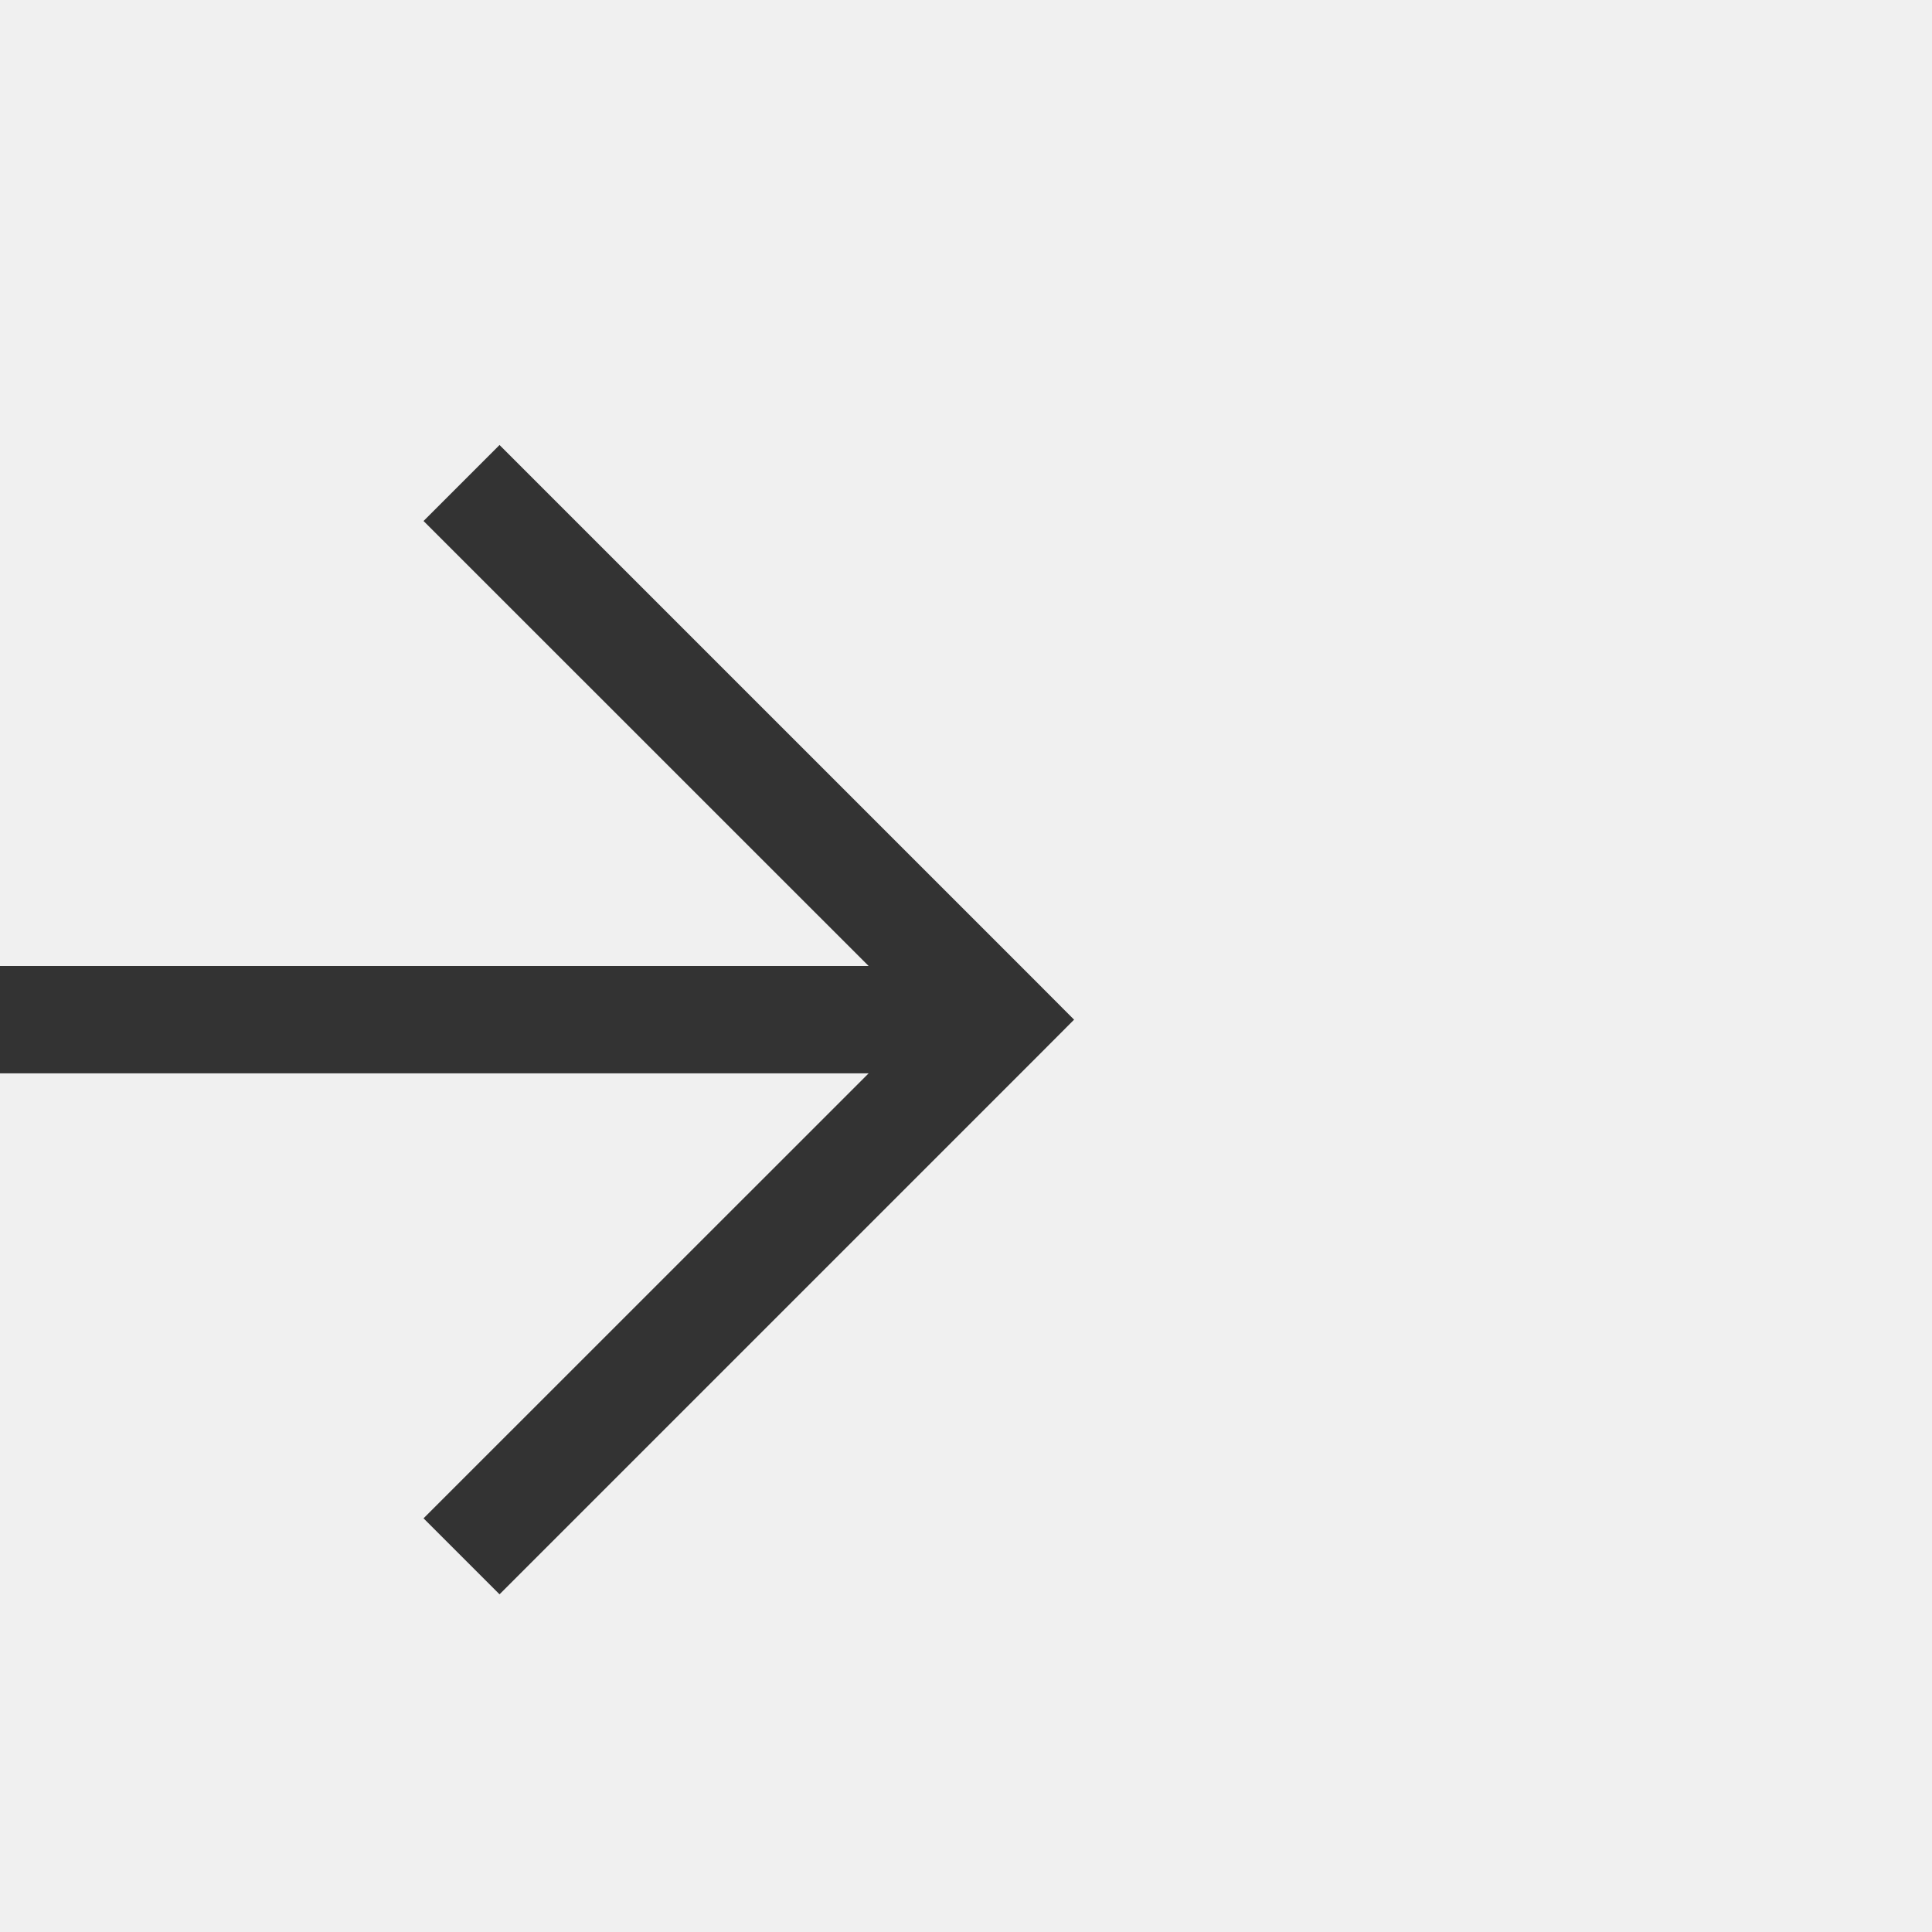
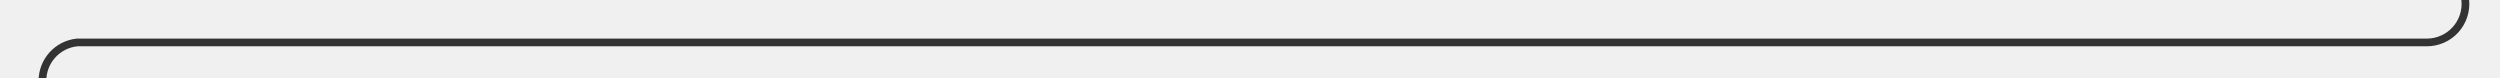
- <svg xmlns="http://www.w3.org/2000/svg" version="1.1" width="18px" height="18px" preserveAspectRatio="xMinYMid meet" viewBox="441 6048  18 16">
-   <defs>
-     <mask fill="white" id="clip60">
-       <path d="M 380.5 6042  L 427.5 6042  L 427.5 6070  L 380.5 6070  Z M 356 6042  L 460 6042  L 460 6070  L 356 6070  Z " fill-rule="evenodd" />
-     </mask>
-   </defs>
-   <path d="M 380.5 6056.5  L 356 6056.5  M 427.5 6056.5  L 450 6056.5  " stroke-width="1" stroke="#333333" fill="none" />
-   <path d="M 444.946 6051.854  L 449.593 6056.5  L 444.946 6061.146  L 445.654 6061.854  L 450.654 6056.854  L 451.007 6056.5  L 450.654 6056.146  L 445.654 6051.146  L 444.946 6051.854  Z " fill-rule="nonzero" fill="#333333" stroke="none" mask="url(#clip60)" />
+ <svg xmlns="http://www.w3.org/2000/svg" version="1.1" width="324px" height="10px" preserveAspectRatio="xMinYMid meet" viewBox="816 4066  324 8">
+   <path d="M 1135.5 4001  L 1135.5 4065  A 5 5 0 0 1 1130.5 4070.5 L 826 4070.5  A 5 5 0 0 0 821.5 4075.5 L 821.5 4151  " stroke-width="1" stroke="#333333" fill="none" />
+   <path d="M 826.146 4145.946  L 821.5 4150.593  L 816.854 4145.946  L 816.146 4146.654  L 821.146 4151.654  L 821.5 4152.007  L 821.854 4151.654  L 826.854 4146.654  L 826.146 4145.946  Z " fill-rule="nonzero" fill="#333333" stroke="none" />
</svg>
